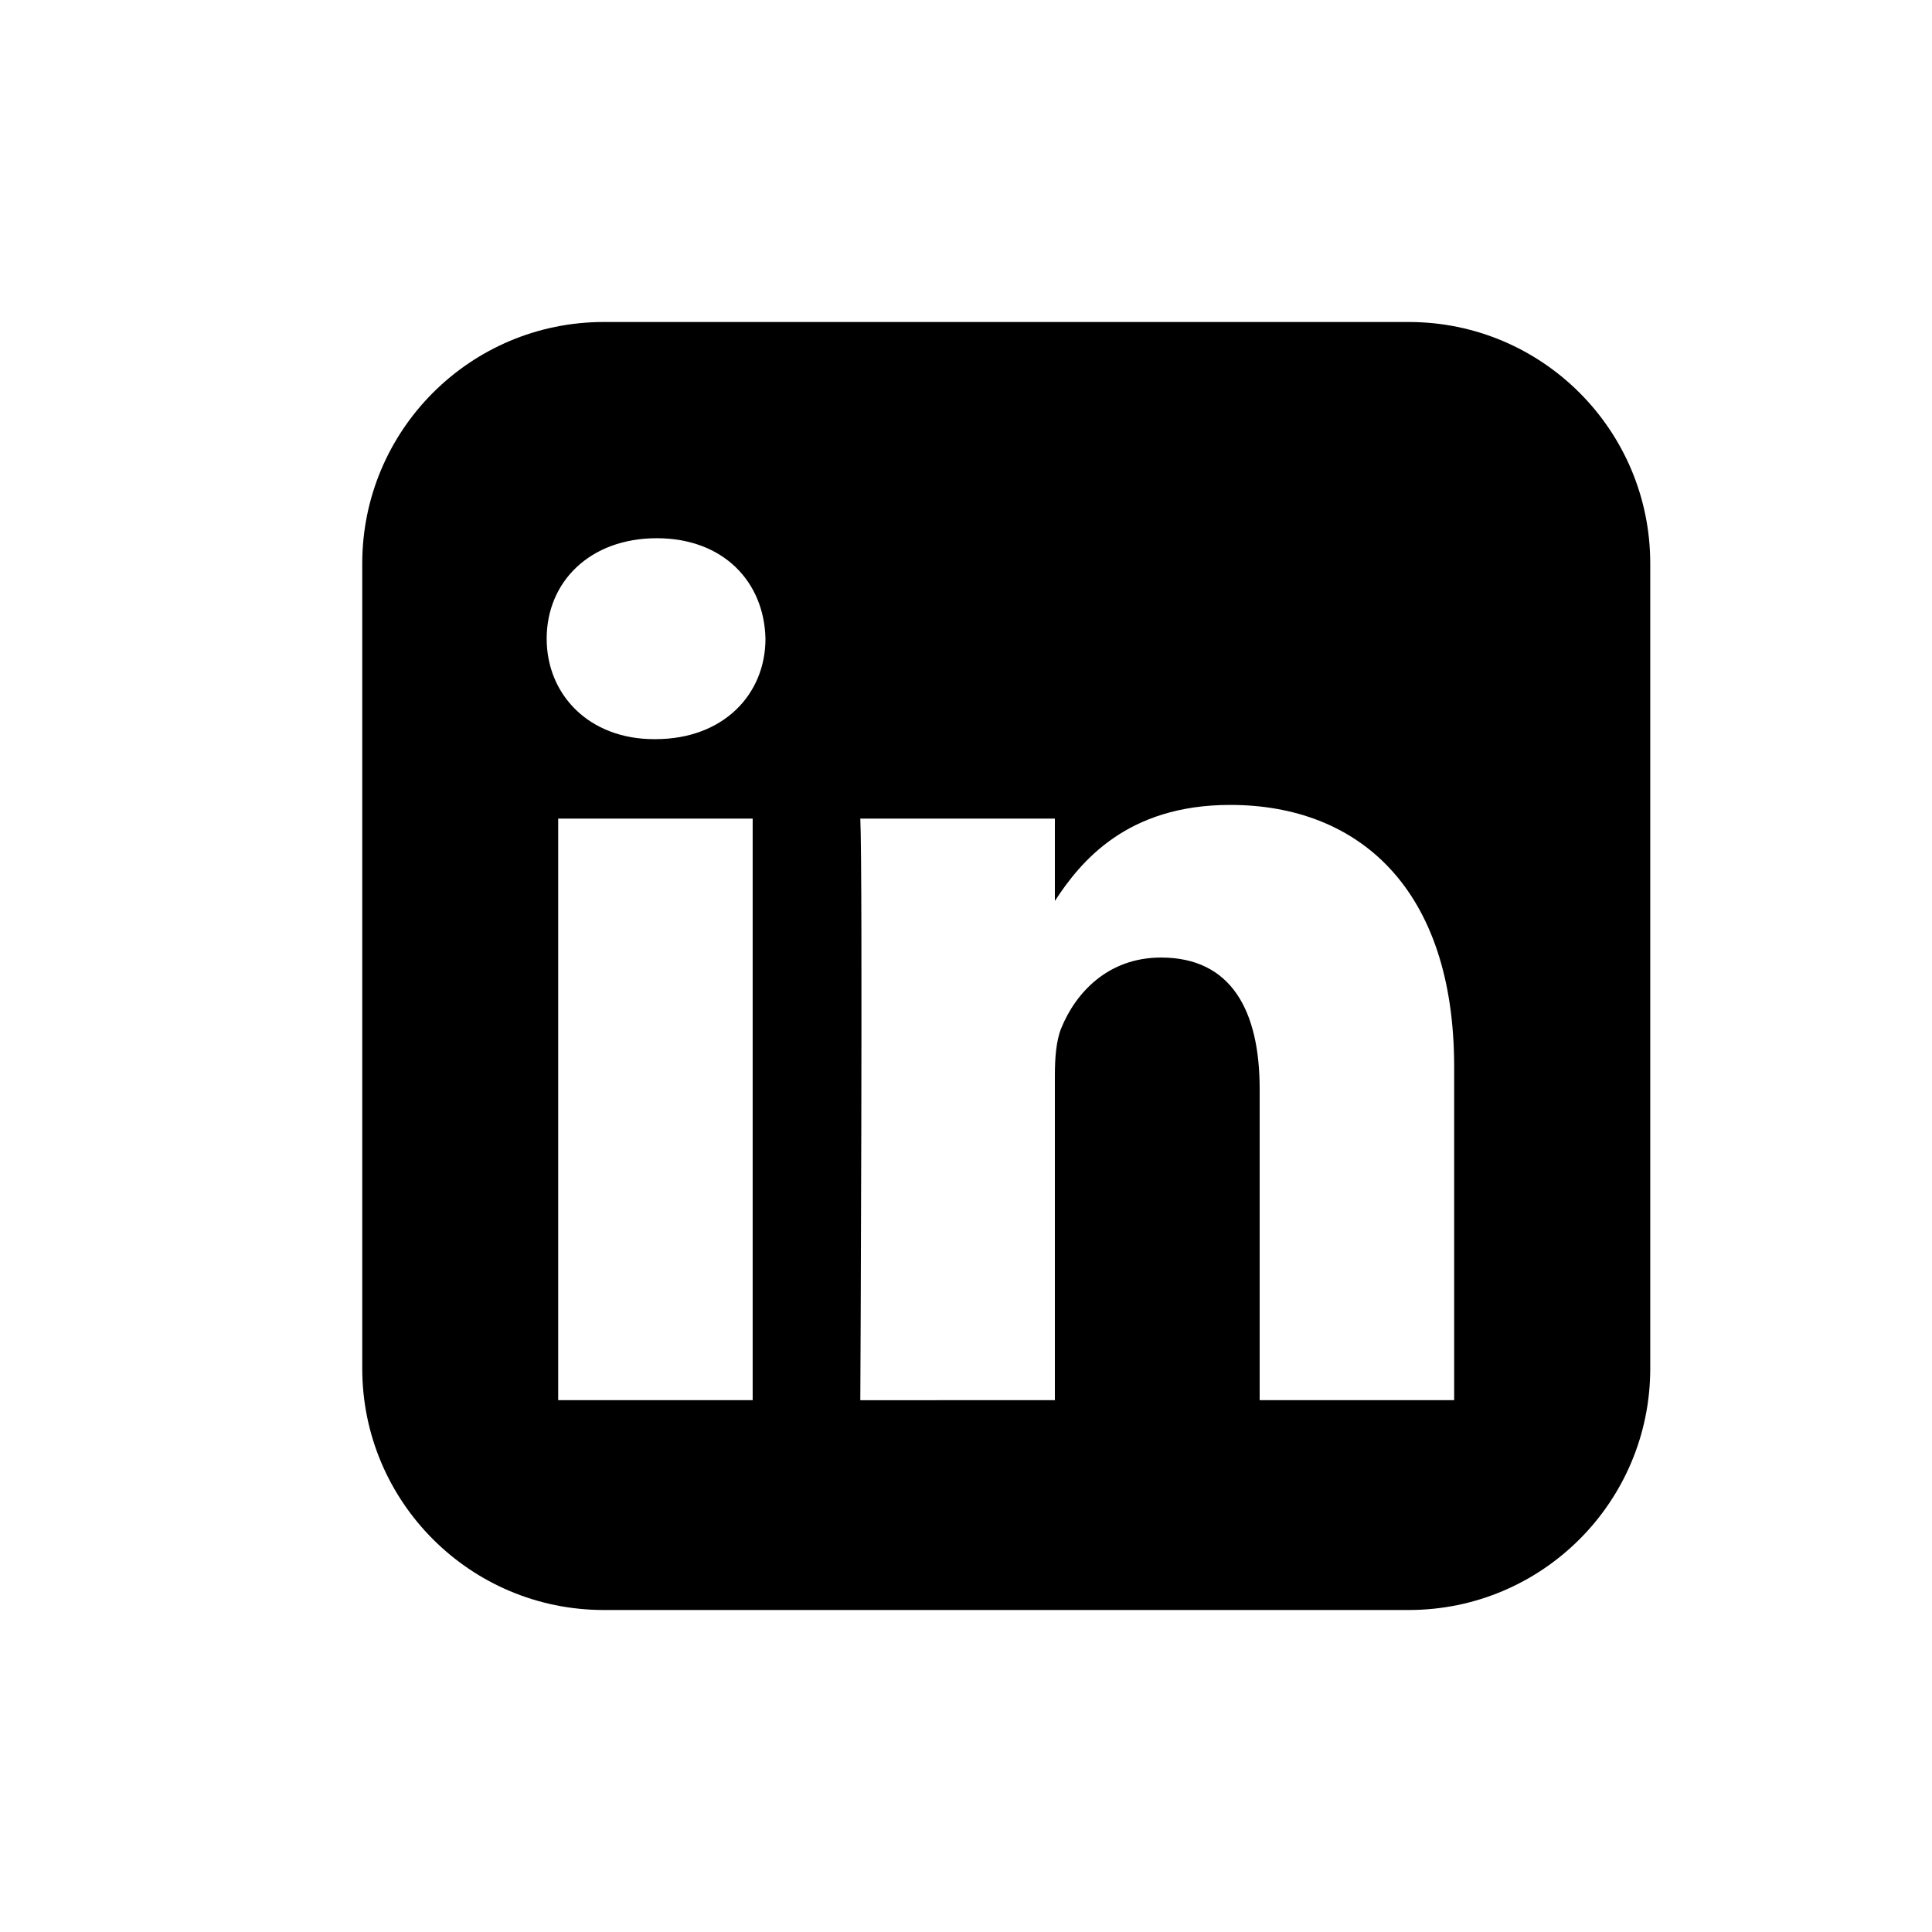
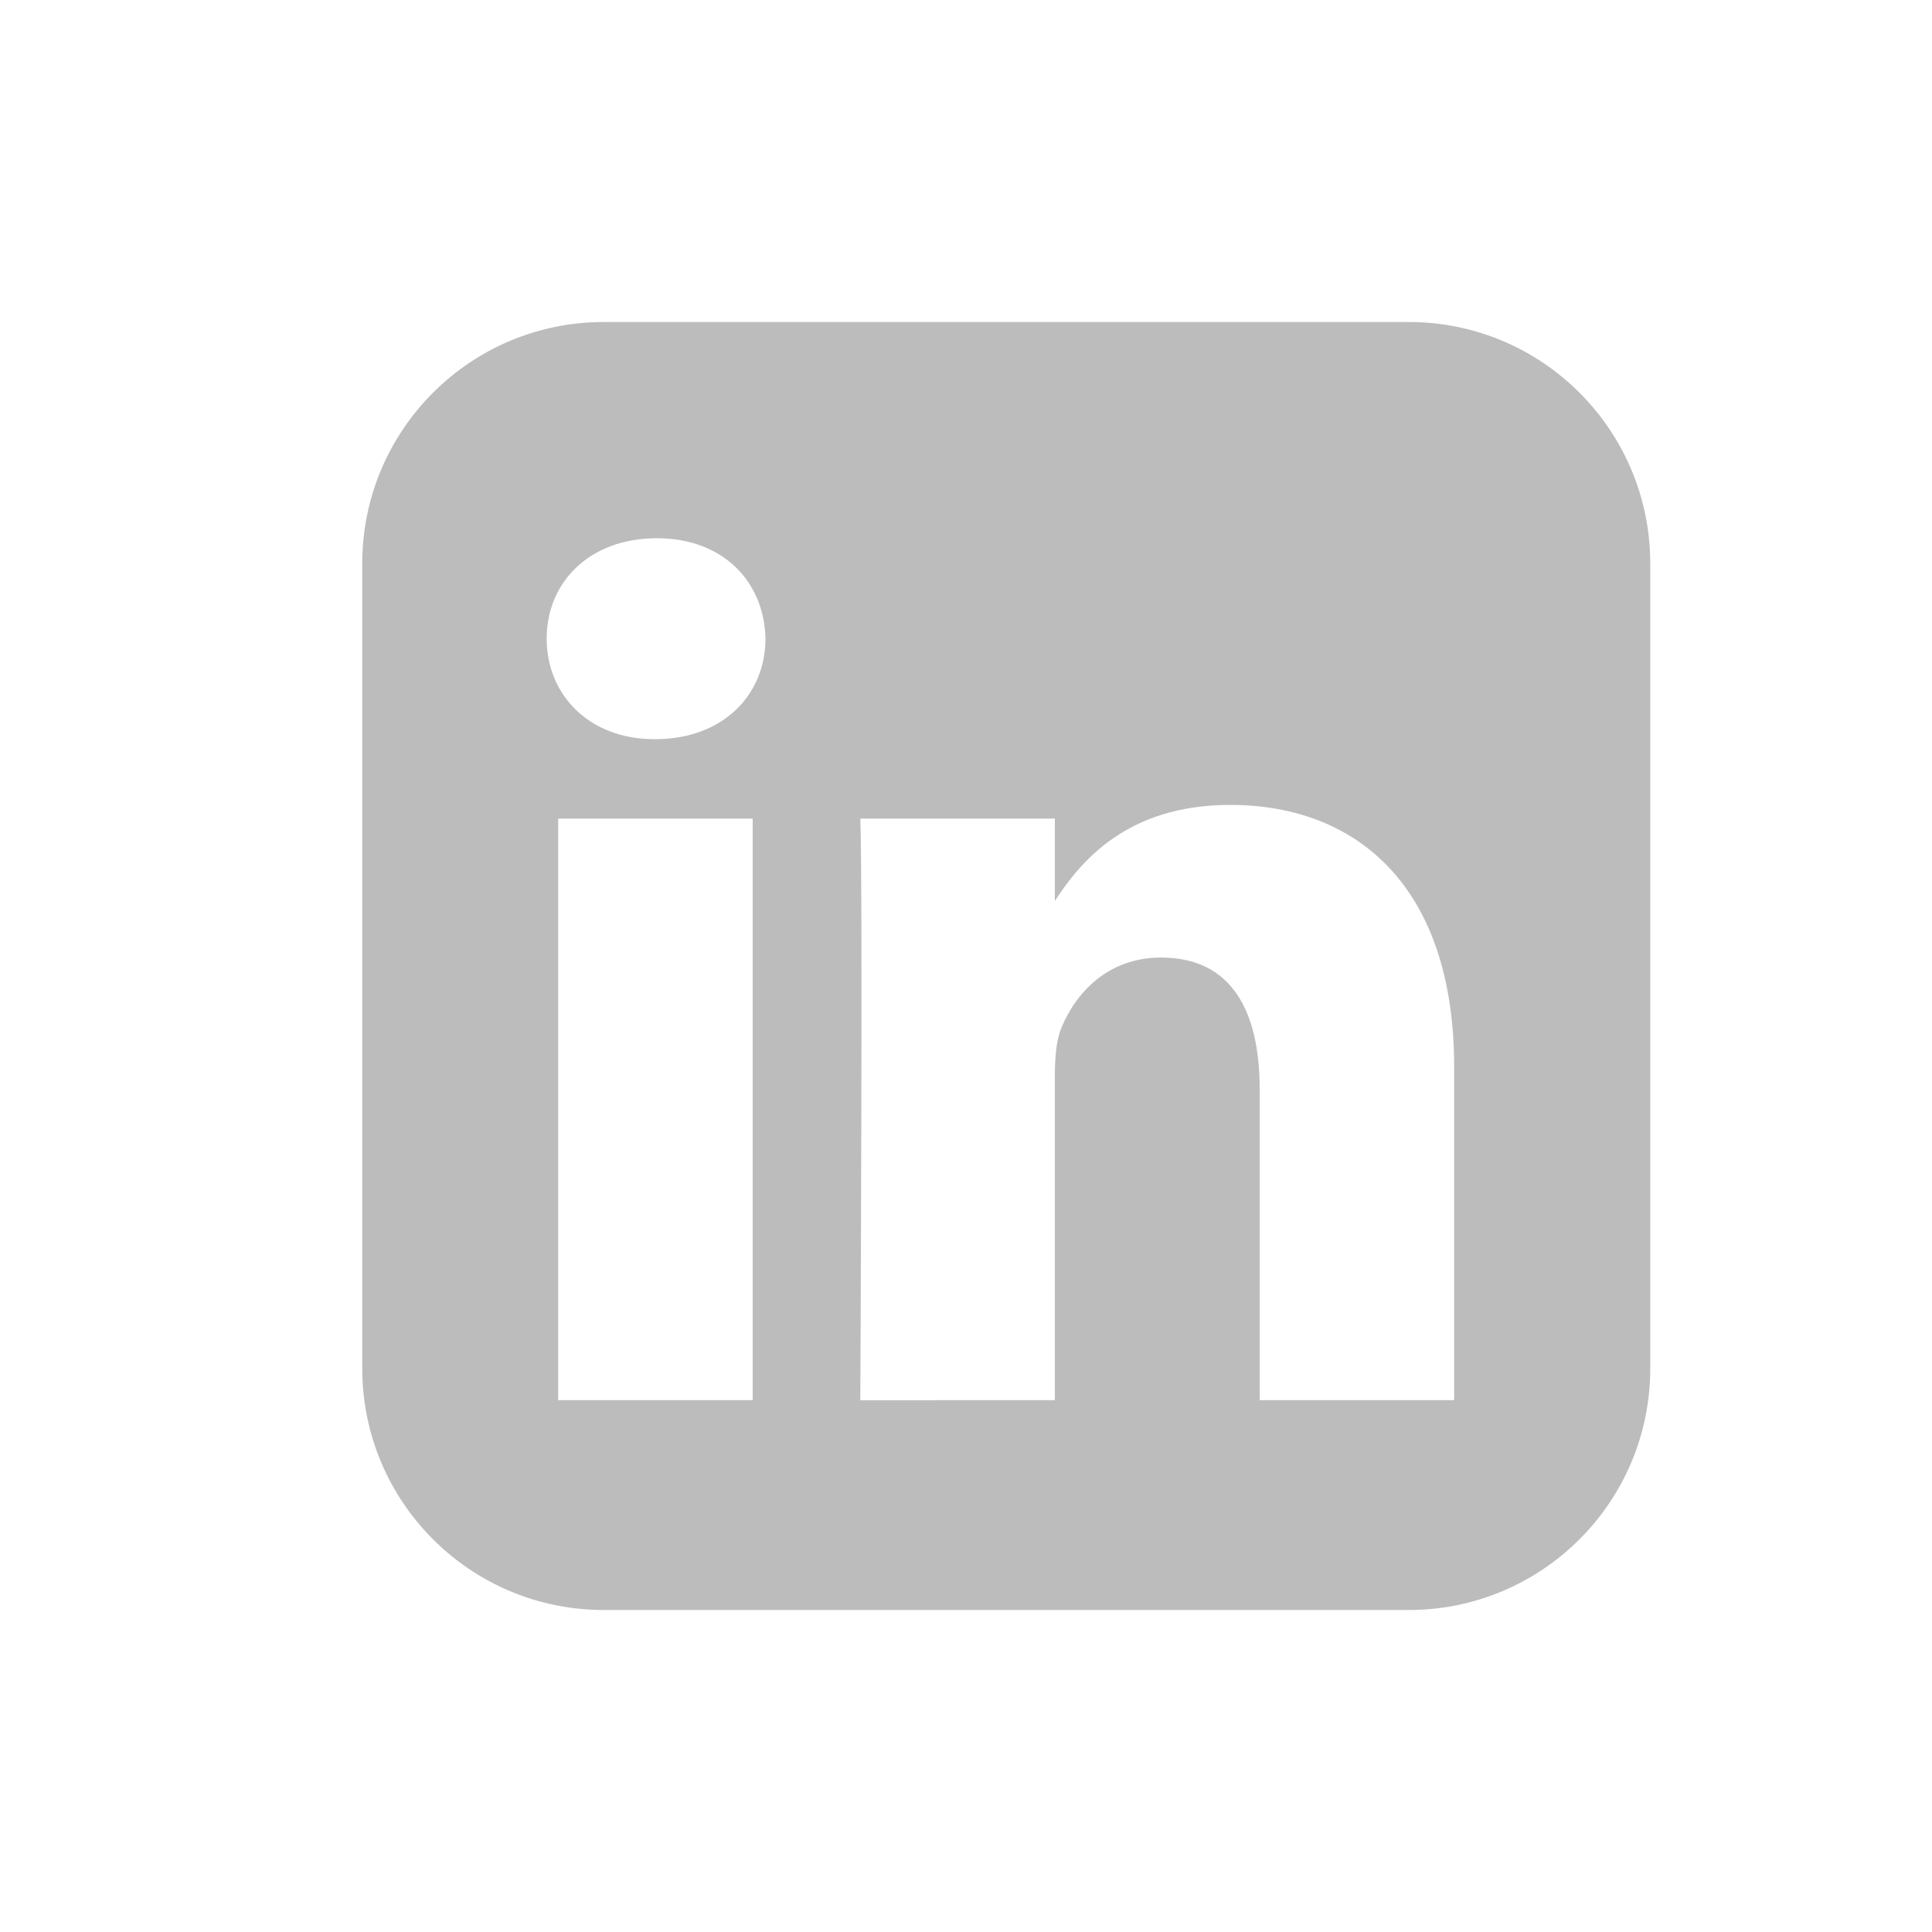
<svg xmlns="http://www.w3.org/2000/svg" width="24" height="24" viewBox="0 0 24 24" fill="none">
-   <path d="M4.5 7C4.5 5.343 5.843 4 7.5 4H17.5C19.157 4 20.5 5.343 20.5 7V17C20.5 18.657 19.157 20 17.5 20H7.5C5.843 20 4.5 18.657 4.5 17V7ZM9.35 17.393V10.169H6.934V17.393H9.35ZM8.142 9.182C8.984 9.182 9.509 8.628 9.509 7.934C9.493 7.225 8.984 6.686 8.158 6.686C7.331 6.686 6.791 7.225 6.791 7.934C6.791 8.628 7.315 9.182 8.126 9.182H8.142ZM13.104 17.393V13.359C13.104 13.143 13.12 12.928 13.183 12.773C13.358 12.342 13.756 11.895 14.423 11.895C15.298 11.895 15.648 12.557 15.648 13.529V17.393H18.064V13.251C18.064 11.032 16.872 9.999 15.282 9.999C14 9.999 13.425 10.699 13.104 11.192V10.169H10.687C10.719 10.844 10.688 17.352 10.687 17.394L13.104 17.393Z" fill="currentColor" />
+   <path d="M4.5 7C4.5 5.343 5.843 4 7.5 4H17.5C19.157 4 20.5 5.343 20.5 7V17C20.5 18.657 19.157 20 17.5 20H7.5C5.843 20 4.5 18.657 4.5 17V7ZM9.35 17.393V10.169H6.934V17.393H9.35ZM8.142 9.182C8.984 9.182 9.509 8.628 9.509 7.934C9.493 7.225 8.984 6.686 8.158 6.686C7.331 6.686 6.791 7.225 6.791 7.934C6.791 8.628 7.315 9.182 8.126 9.182H8.142ZM13.104 17.393V13.359C13.104 13.143 13.12 12.928 13.183 12.773C13.358 12.342 13.756 11.895 14.423 11.895C15.298 11.895 15.648 12.557 15.648 13.529V17.393H18.064V13.251C18.064 11.032 16.872 9.999 15.282 9.999C14 9.999 13.425 10.699 13.104 11.192V10.169H10.687C10.719 10.844 10.688 17.352 10.687 17.394L13.104 17.393Z" fill="#BCBCBC" />
</svg>
